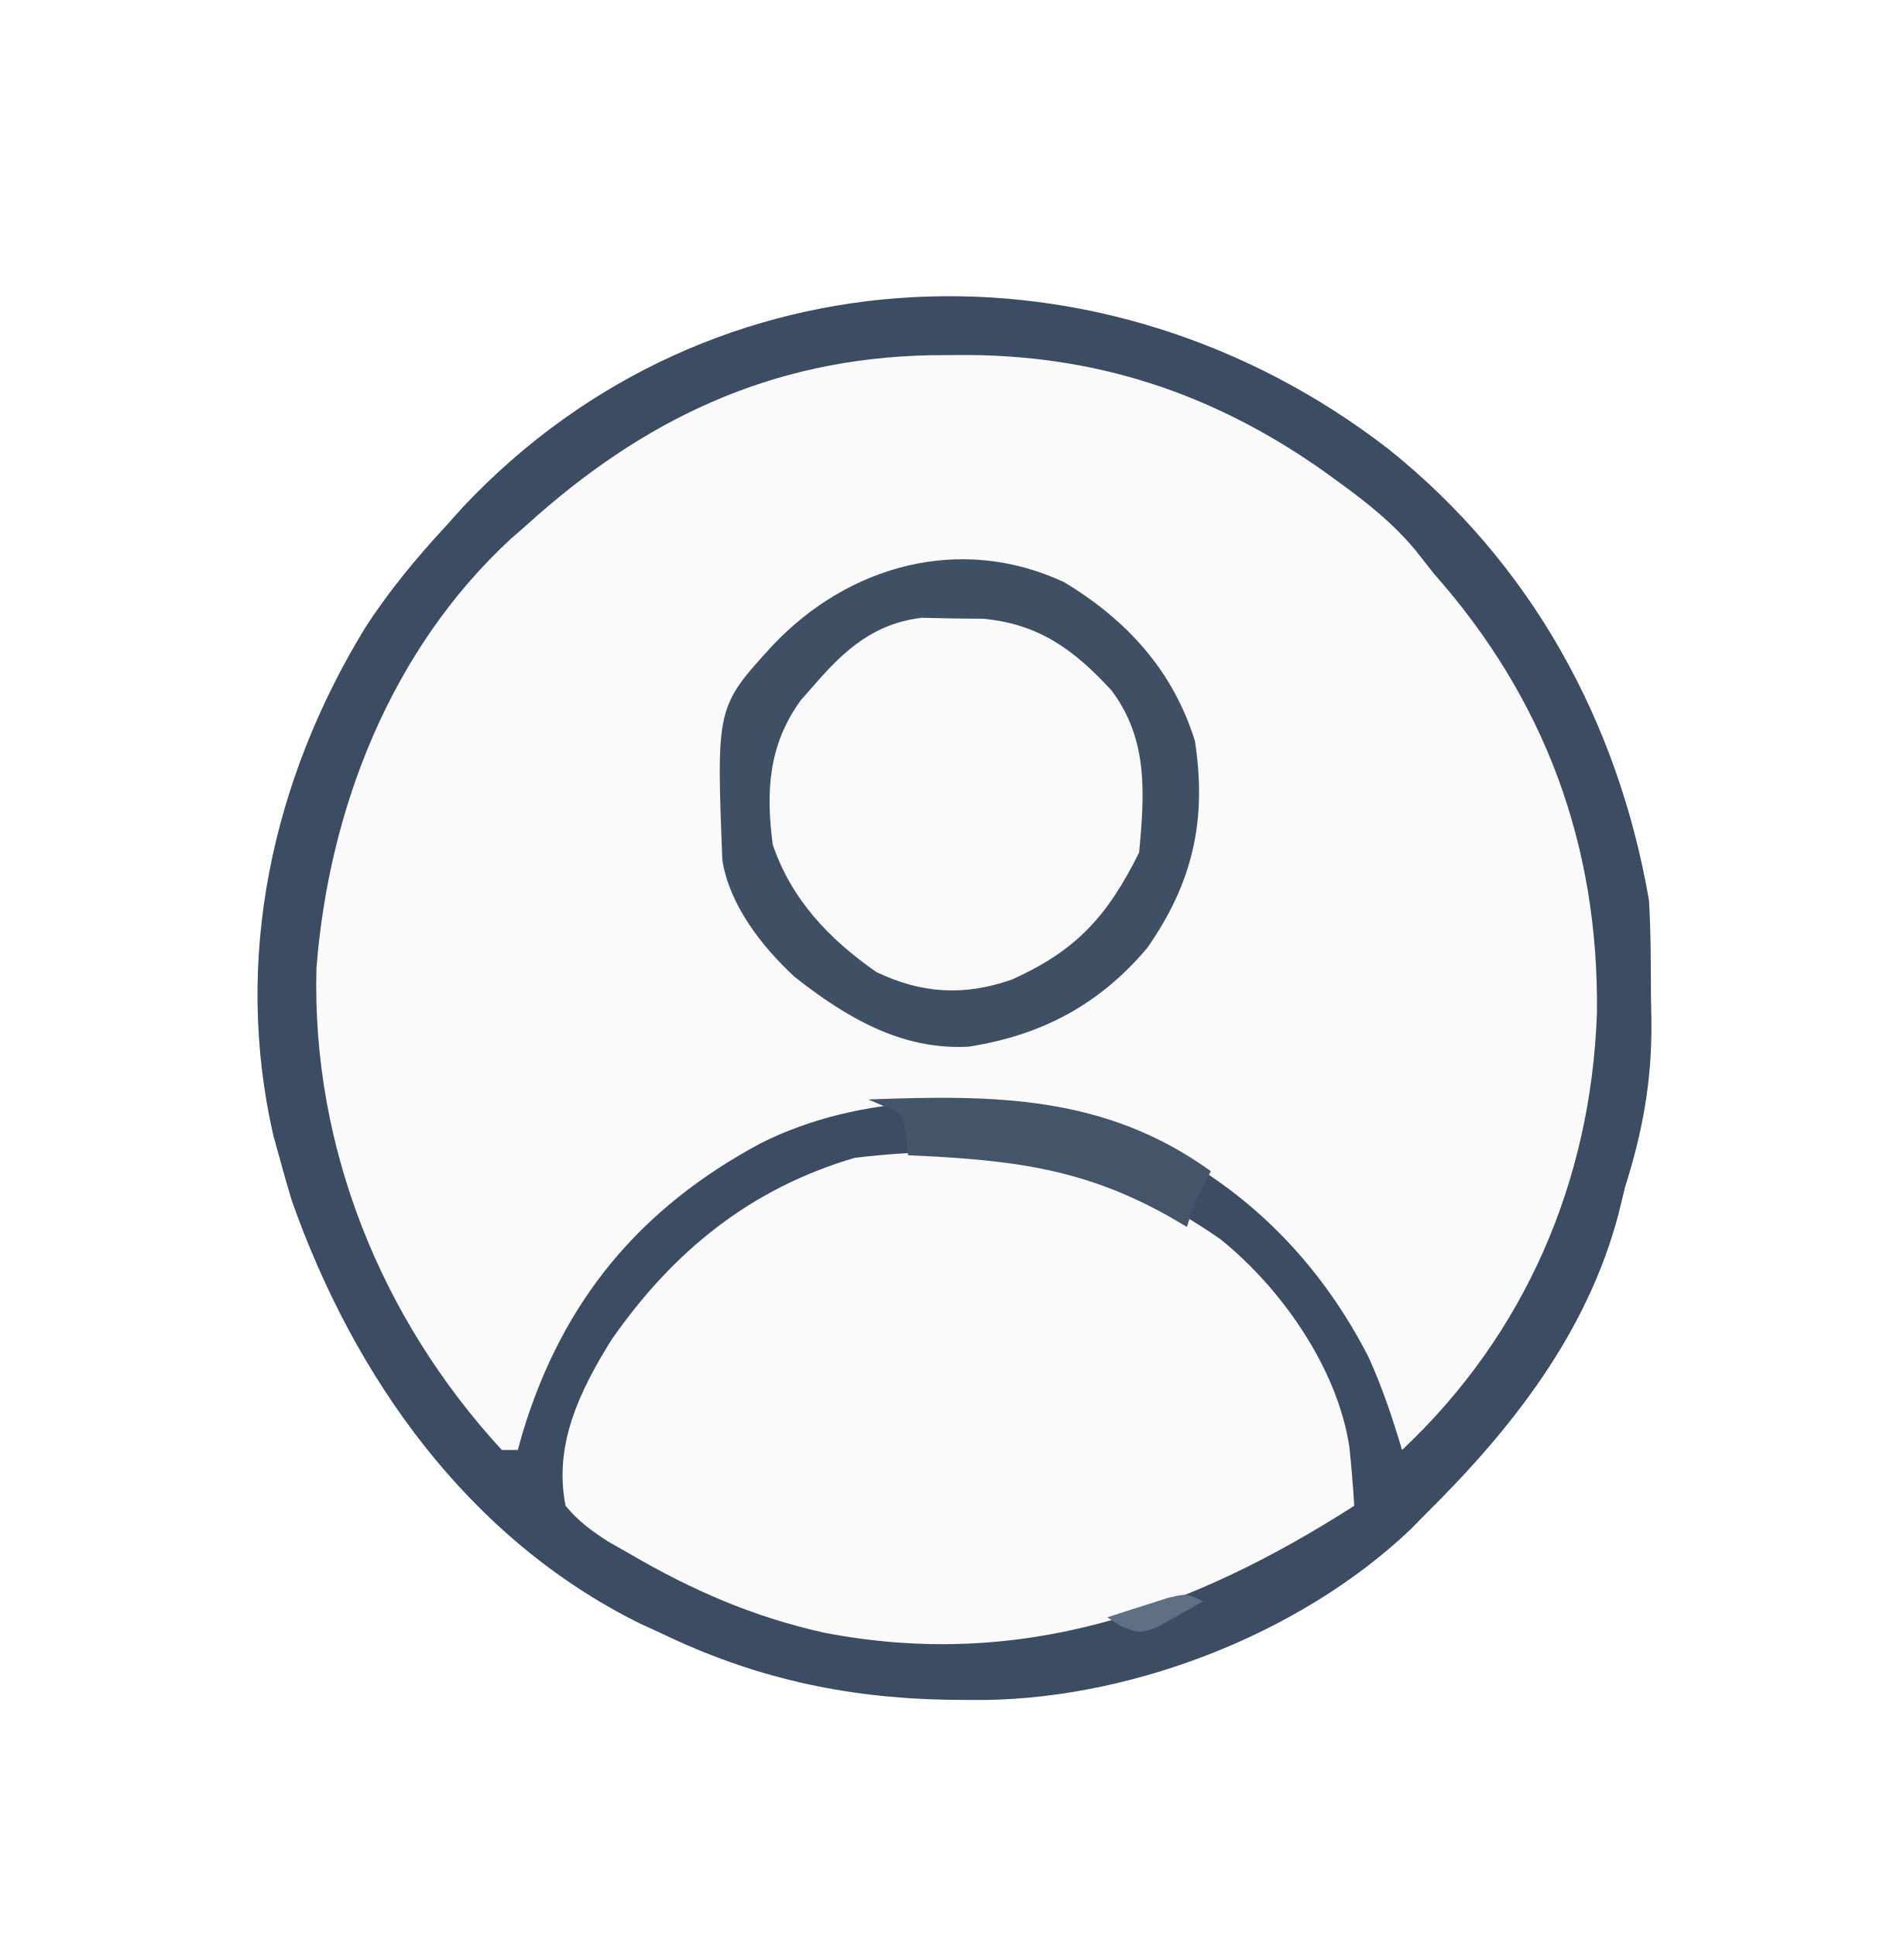
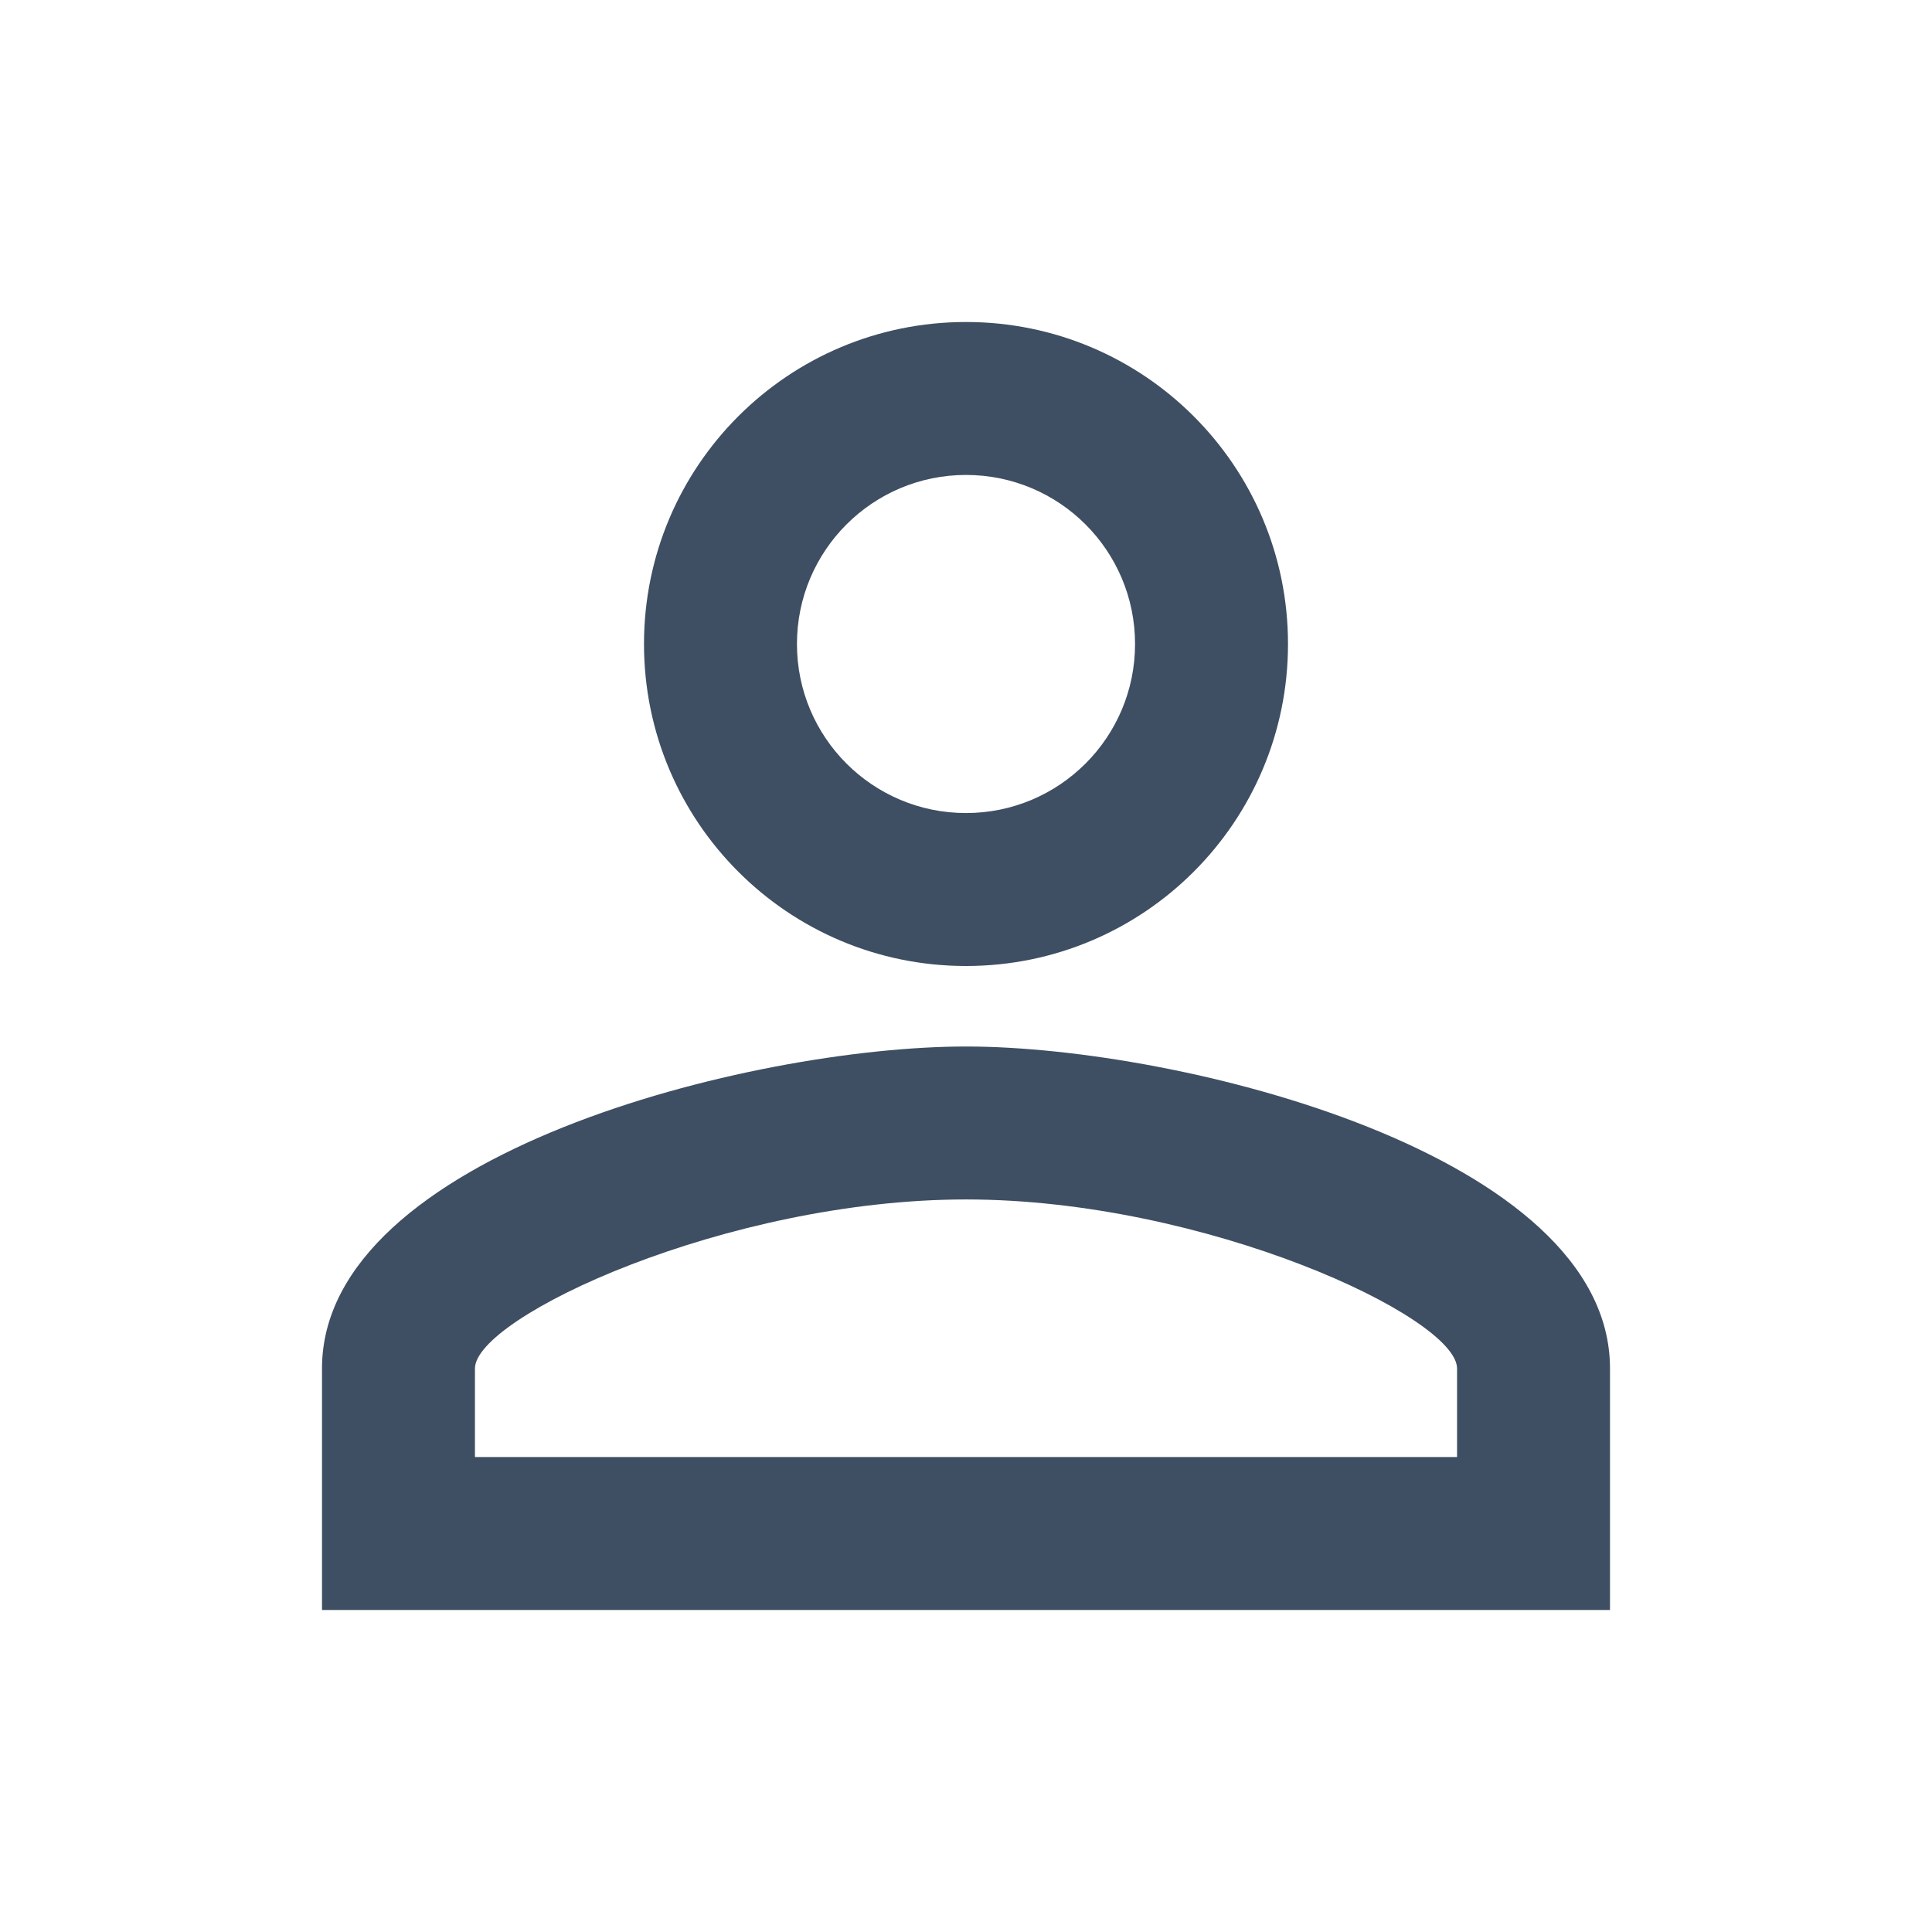
- <svg xmlns="http://www.w3.org/2000/svg" viewBox="0 0 239 243" version="1.1" width="239" height="243">
-   <path d="M0 0 C17.852 14.285 28.791 34.112 32.688 56.625 C32.93 60.664 32.919 64.704 32.938 68.75 C32.968 70.366 32.968 70.366 33 72.016 C33.036 79.387 31.904 85.619 29.688 92.625 C29.283 94.286 29.283 94.286 28.871 95.98 C24.936 110.917 15.505 122.939 4.688 133.625 C3.707 134.621 3.707 134.621 2.707 135.637 C-11.431 149.051 -33.282 157.284 -52.562 157 C-54.064 156.986 -54.064 156.986 -55.595 156.971 C-68.39 156.713 -79.732 154.207 -91.312 148.625 C-92.202 148.218 -93.091 147.81 -94.008 147.391 C-115.557 136.71 -129.844 116.522 -137.688 94.312 C-138.256 92.425 -138.8 90.529 -139.312 88.625 C-139.537 87.818 -139.761 87.011 -139.992 86.18 C-145.066 64.006 -140.186 41.619 -128.502 22.469 C-125.503 17.82 -122.064 13.678 -118.312 9.625 C-117.616 8.849 -116.92 8.073 -116.203 7.273 C-84.881 -25.993 -35.292 -27.315 0 0 Z " fill="#FAFAFA" transform="translate(174.3125,56.375)" />
-   <path d="M0 0 C17.852 14.285 28.791 34.112 32.688 56.625 C32.93 60.664 32.919 64.704 32.938 68.75 C32.968 70.366 32.968 70.366 33 72.016 C33.036 79.387 31.904 85.619 29.688 92.625 C29.283 94.286 29.283 94.286 28.871 95.98 C24.936 110.917 15.505 122.939 4.688 133.625 C3.707 134.621 3.707 134.621 2.707 135.637 C-11.431 149.051 -33.282 157.284 -52.562 157 C-54.064 156.986 -54.064 156.986 -55.595 156.971 C-68.39 156.713 -79.732 154.207 -91.312 148.625 C-92.202 148.218 -93.091 147.81 -94.008 147.391 C-115.557 136.71 -129.844 116.522 -137.688 94.312 C-138.256 92.425 -138.8 90.529 -139.312 88.625 C-139.537 87.818 -139.761 87.011 -139.992 86.18 C-145.066 64.006 -140.186 41.619 -128.502 22.469 C-125.503 17.82 -122.064 13.678 -118.312 9.625 C-117.616 8.849 -116.92 8.073 -116.203 7.273 C-84.881 -25.993 -35.292 -27.315 0 0 Z M-108.312 9.625 C-108.944 10.175 -109.576 10.726 -110.227 11.293 C-125.219 25.156 -133.028 45.11 -134.586 65.141 C-135.196 87.565 -126.496 109.144 -111.312 125.625 C-110.653 125.625 -109.993 125.625 -109.312 125.625 C-109.105 124.886 -108.897 124.148 -108.684 123.387 C-103.673 106.886 -93.961 95.237 -78.842 87.136 C-66.25 80.784 -50.394 80.71 -36.875 84.062 C-21.585 89.238 -9.889 99.582 -2.531 113.93 C-0.799 117.76 0.498 121.594 1.688 125.625 C17.151 111.098 25.419 91.851 26.156 70.765 C26.399 49.75 19.65 31.399 5.688 15.625 C4.545 14.173 4.545 14.173 3.379 12.691 C0.568 9.319 -2.646 6.759 -6.188 4.188 C-6.84 3.714 -7.492 3.24 -8.163 2.752 C-22.124 -7.092 -36.993 -11.976 -54.125 -11.812 C-55.834 -11.799 -55.834 -11.799 -57.577 -11.785 C-77.569 -11.375 -93.632 -3.714 -108.312 9.625 Z " fill="#3C4D63" transform="translate(174.3125,56.375)" />
-   <path d="M0 0 C7.65 6.158 14.696 16.212 16.168 26.09 C16.425 28.54 16.63 30.982 16.773 33.441 C-3.833 46.644 -25.14 54.152 -49.824 49.358 C-58.682 47.387 -66.401 44.021 -74.227 39.441 C-75.099 38.945 -75.972 38.449 -76.871 37.938 C-78.993 36.574 -80.624 35.385 -82.227 33.441 C-83.753 25.81 -80.462 19.032 -76.461 12.605 C-68.761 1.54 -59.046 -6.389 -45.906 -10.238 C-28.669 -12.299 -14.381 -10.067 0 0 Z " fill="#FAFAFB" transform="translate(153.2266,155.5586)" />
-   <path d="M0 0 C7.854 4.718 13.683 11.083 16.438 19.938 C17.969 29.833 16.181 37.75 10.438 45.938 C4.431 53.038 -2.776 56.87 -11.945 58.312 C-20.361 58.782 -27.337 54.647 -33.773 49.582 C-37.905 45.784 -41.992 40.55 -42.885 34.898 C-43.634 15.669 -43.634 15.669 -36.562 7.938 C-27.044 -2.12 -13.015 -6.048 0 0 Z " fill="#F9F9FA" transform="translate(133.5625,73.0625)" />
-   <path d="M0 0 C7.854 4.718 13.683 11.083 16.438 19.938 C17.969 29.833 16.181 37.75 10.438 45.938 C4.431 53.038 -2.776 56.87 -11.945 58.312 C-20.361 58.782 -27.337 54.647 -33.773 49.582 C-37.905 45.784 -41.992 40.55 -42.885 34.898 C-43.634 15.669 -43.634 15.669 -36.562 7.938 C-27.044 -2.12 -13.015 -6.048 0 0 Z M-31.312 12.875 C-31.885 13.523 -32.457 14.172 -33.047 14.84 C-37.093 20.44 -37.436 26.243 -36.562 32.938 C-34.209 39.856 -29.482 44.811 -23.562 48.938 C-17.839 51.68 -12.528 51.964 -6.594 49.91 C1.657 46.224 5.474 41.864 9.438 33.938 C10.12 26.504 10.596 19.706 5.93 13.551 C1.266 8.509 -3.111 5.263 -10.121 4.602 C-11.401 4.589 -12.681 4.576 -14 4.562 C-15.277 4.534 -16.555 4.506 -17.871 4.477 C-23.828 5.22 -27.482 8.439 -31.312 12.875 Z " fill="#3F5065" transform="translate(133.5625,73.0625)" />
-   <path d="M0 0 C15.755 -0.586 29.682 -0.589 43 9 C42.691 9.598 42.381 10.196 42.062 10.812 C40.898 13.09 40.898 13.09 40 16 C39.299 15.59 38.597 15.18 37.875 14.758 C26.793 8.464 17.436 7.573 5 7 C4.918 6.216 4.835 5.433 4.75 4.625 C4.288 1.848 4.288 1.848 1.953 0.836 C0.986 0.422 0.986 0.422 0 0 Z " fill="#445569" transform="translate(109,138)" />
-   <path d="M0 0 C-1.239 0.728 -2.492 1.432 -3.75 2.125 C-4.794 2.717 -4.794 2.717 -5.859 3.32 C-8 4 -8 4 -10.266 3.117 C-10.838 2.749 -11.41 2.38 -12 2 C-10.378 1.47 -8.752 0.951 -7.125 0.438 C-6.22 0.147 -5.315 -0.143 -4.383 -0.441 C-2 -1 -2 -1 0 0 Z " fill="#5F7084" transform="translate(151,201)" />
+ <svg xmlns="http://www.w3.org/2000/svg" viewBox="0 0 24 24" width="24" height="24">
+   <path d="M12 5.9c1.16 0 2.1.94 2.1 2.1s-.94 2.1-2.1 2.1S9.9 9.16 9.9 8s.94-2.1 2.1-2.1m0 9c2.97 0 6.1 1.46 6.1 2.1v1.1H5.9V17c0-.64 3.13-2.1 6.1-2.1M12 4C9.79 4 8 5.79 8 8s1.79 4 4 4 4-1.79 4-4-1.79-4-4-4zm0 9c-2.67 0-8 1.34-8 4v3h16v-3c0-2.66-5.33-4-8-4z" fill="#3E4E63" />
</svg>
